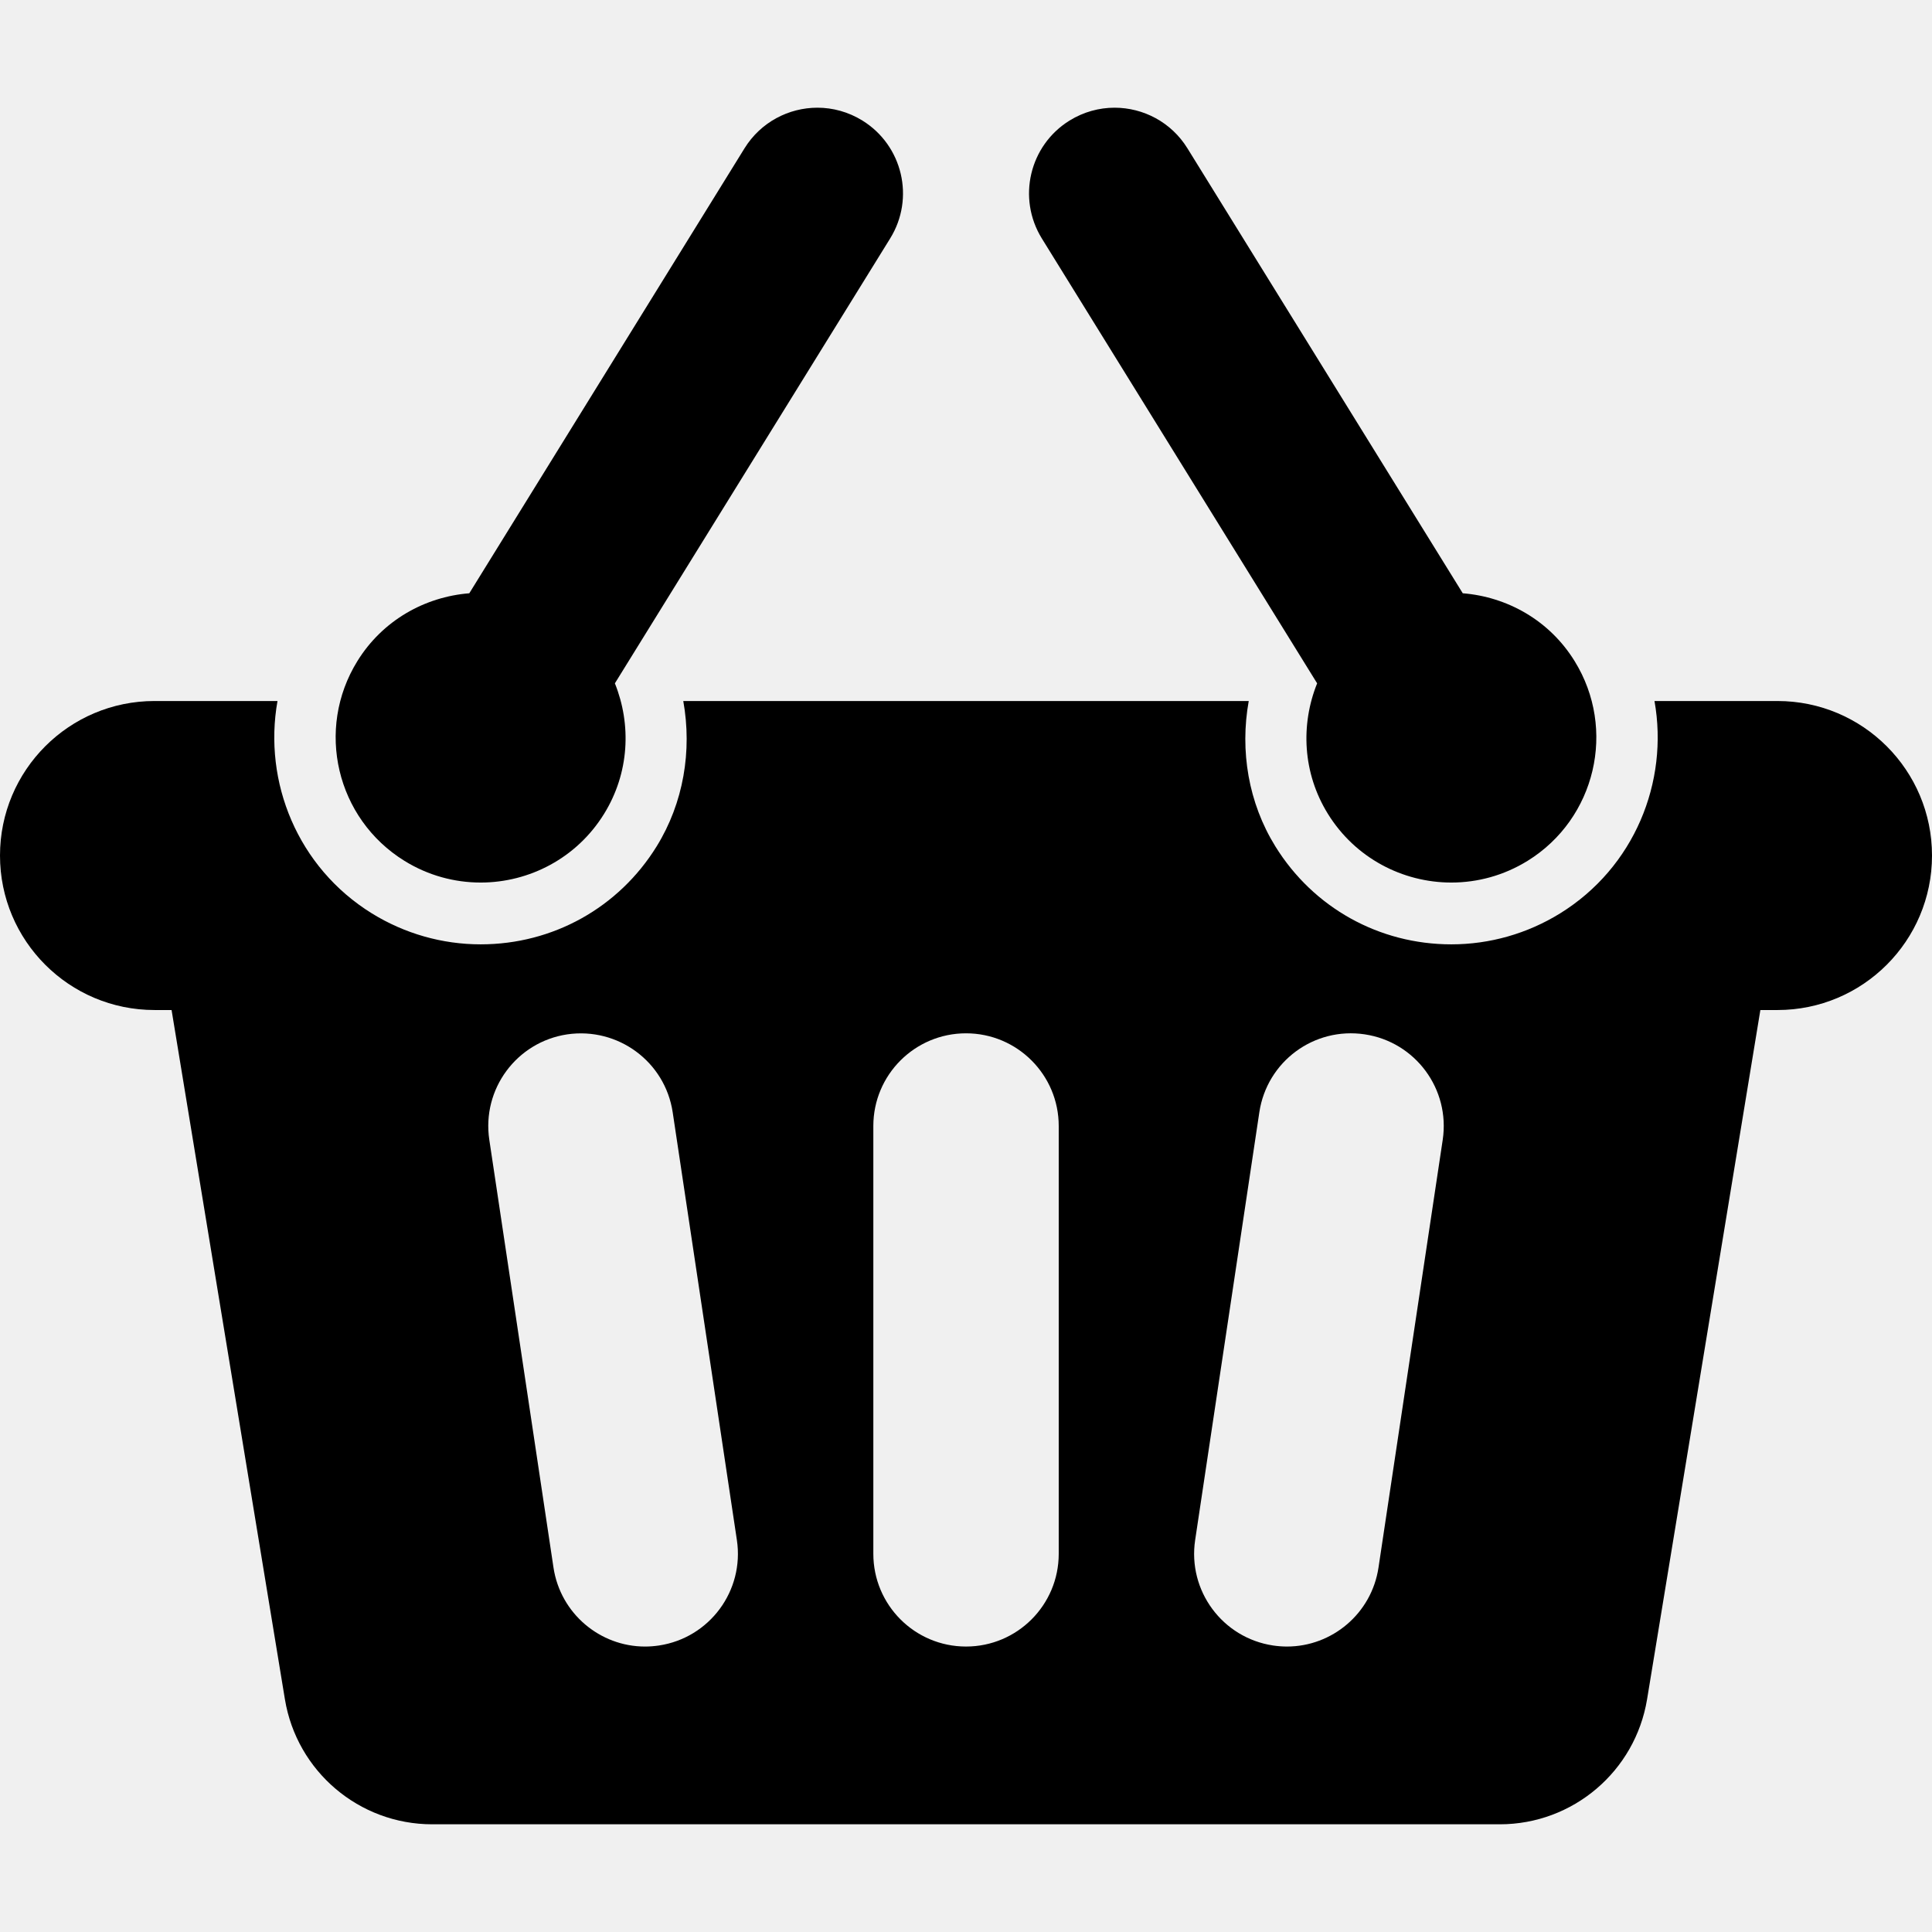
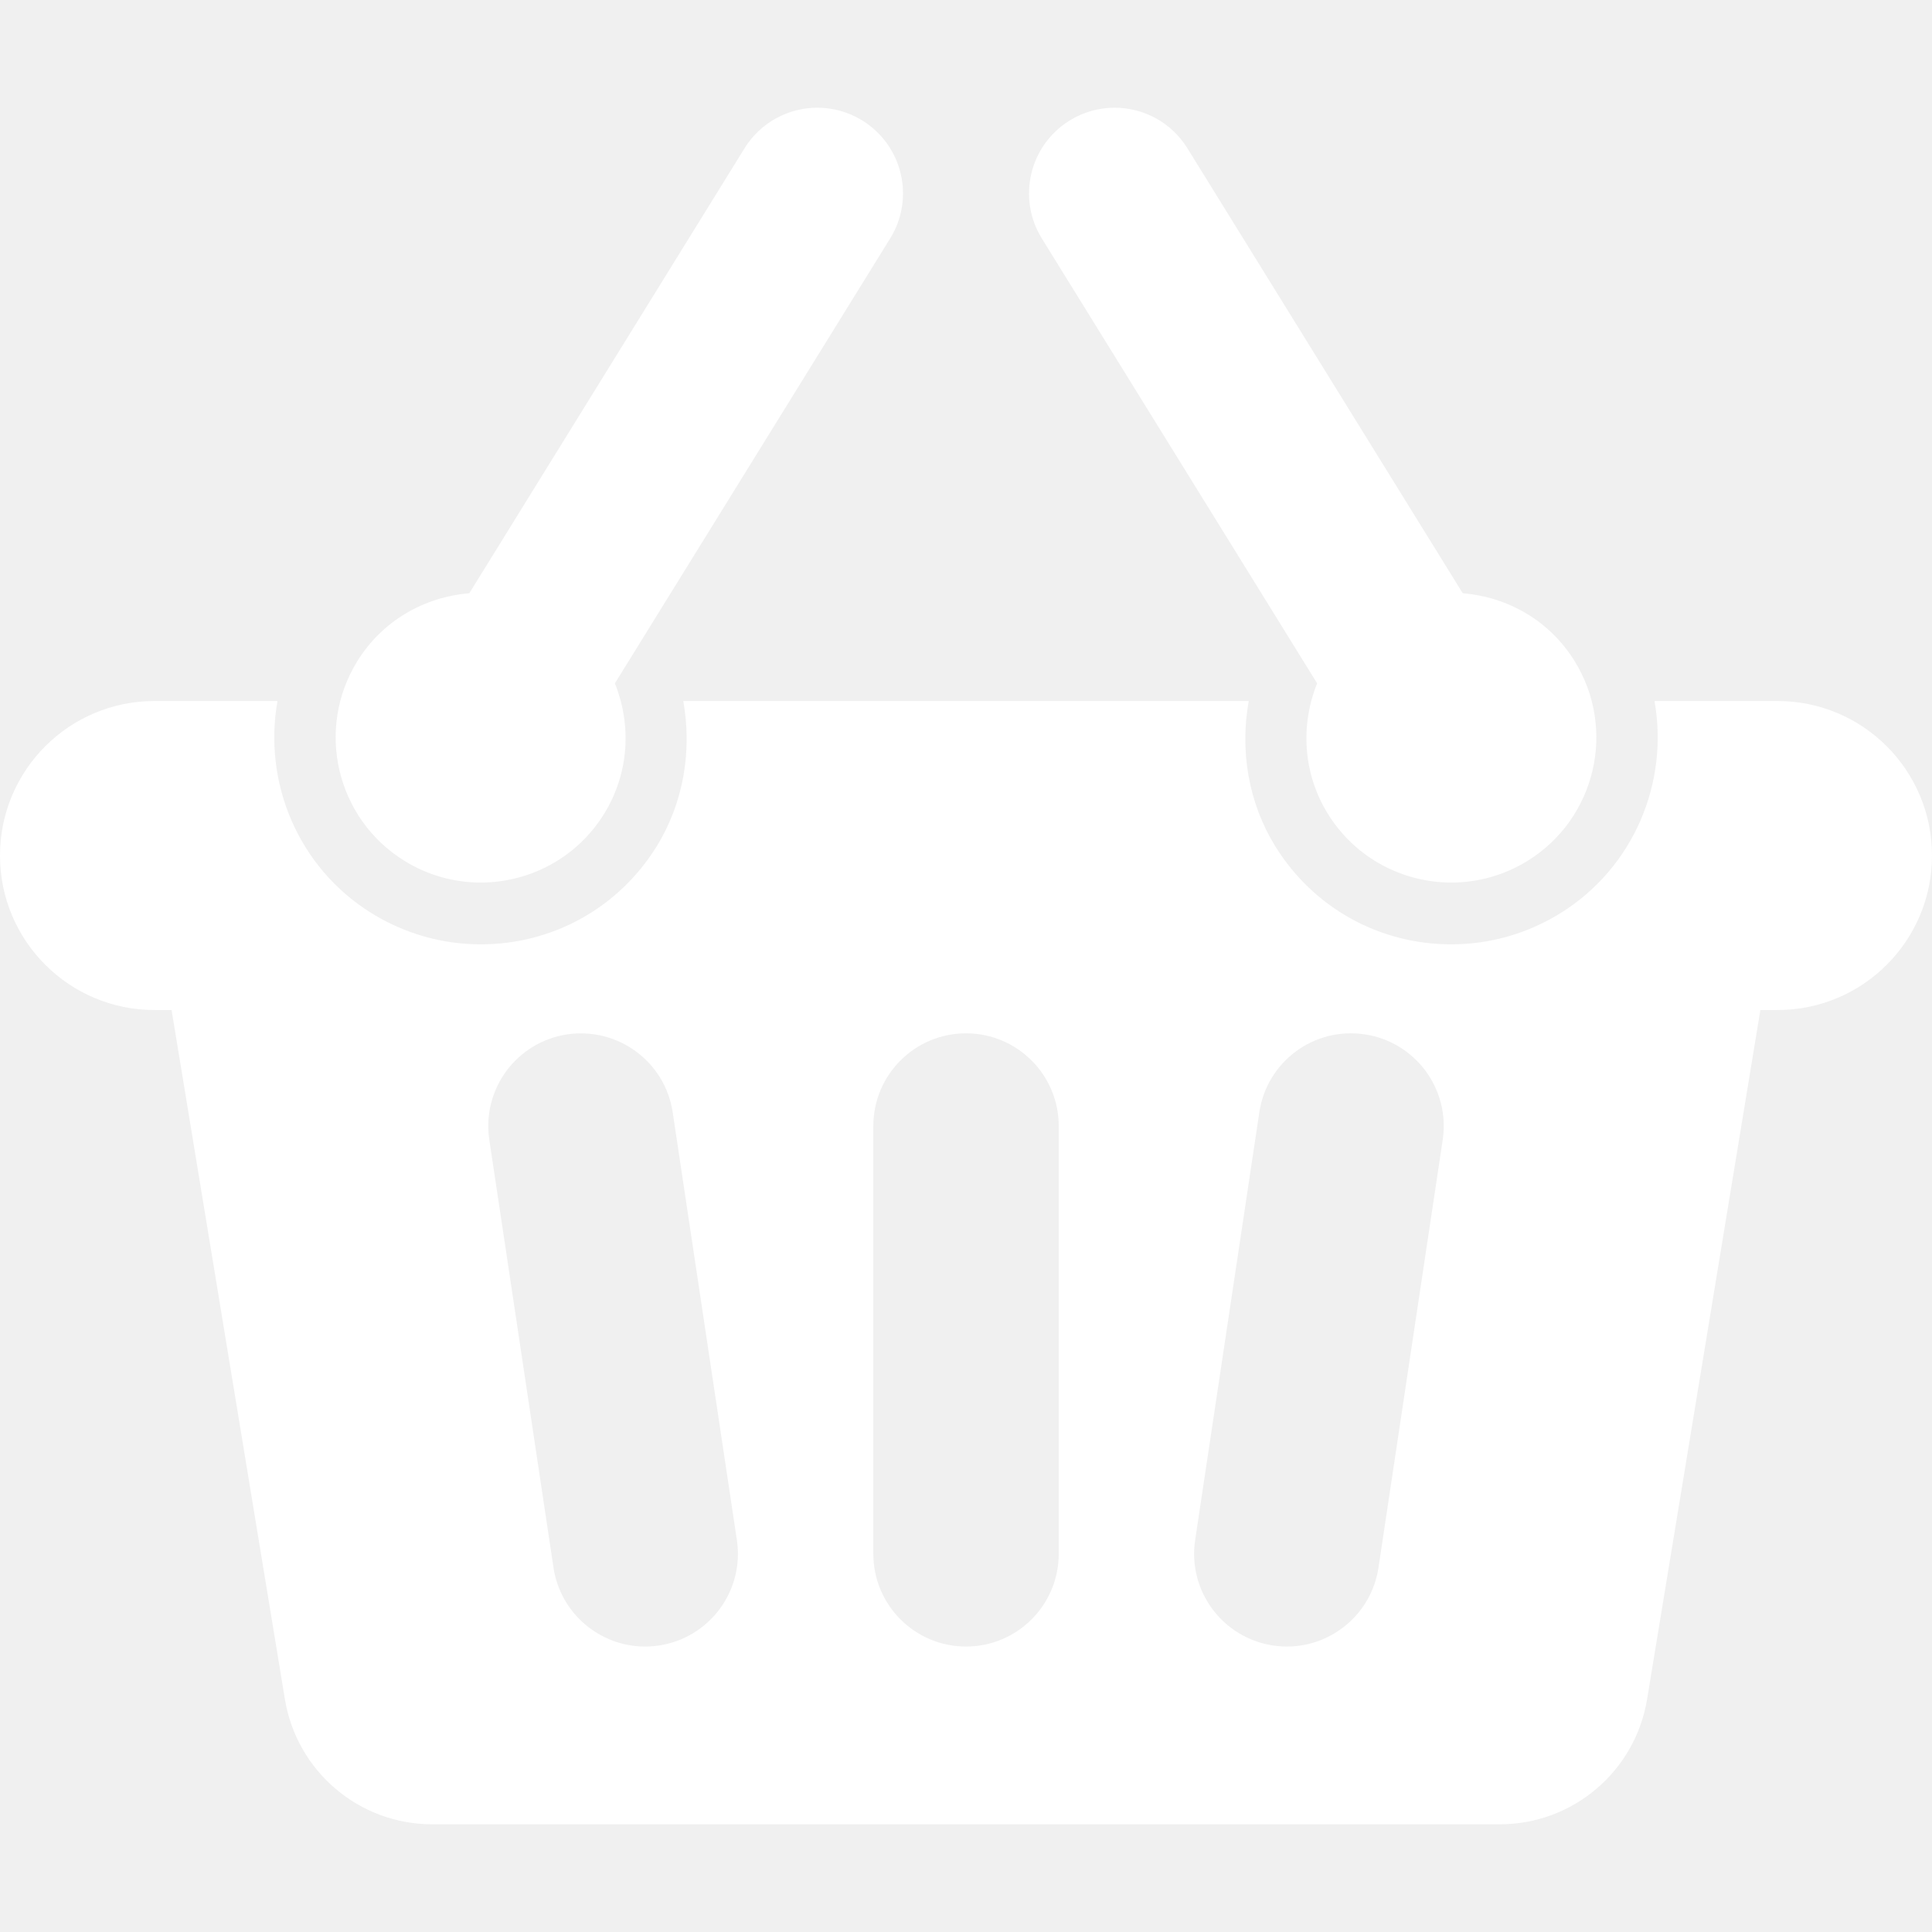
- <svg xmlns="http://www.w3.org/2000/svg" version="1.1" id="Capa_1" x="0px" y="0px" width="490.875px" height="490.875px" viewBox="0 0 490.875 490.875" style="enable-background:new 0 0 490.875 490.875;" xml:space="preserve">
+ <svg xmlns="http://www.w3.org/2000/svg" version="1.1" id="Capa_1" x="0px" y="0px" width="25px" height="25px" fill="#fff" viewBox="0 0 490.875 490.875" style="enable-background:new 0 0 490.875 490.875;" xml:space="preserve">
  <g>
    <g>
      <g>
        <path d="M451.611,178.111h-31.244c3.668,20.593-5.14,42.301-23.979,53.957c-8.325,5.146-17.877,7.869-27.635,7.869     c-18.359,0-35.082-9.312-44.729-24.912c-6.822-11.033-9.033-24.246-6.75-36.915h-143.67c2.273,12.669,0.063,25.881-6.758,36.922     c-9.639,15.592-26.362,24.904-44.721,24.904c-9.765,0-19.316-2.723-27.646-7.869c-18.835-11.656-27.646-33.364-23.974-53.957     H39.263C17.575,178.11,0,195.685,0,217.373c0,21.676,17.575,39.25,39.263,39.25h4.331l28.793,175.116     c3.019,18.319,18.847,31.771,37.423,31.771h271.254c18.575,0,34.403-13.452,37.42-31.771l28.784-175.114h4.343     c21.686,0,39.264-17.576,39.264-39.251C490.875,195.686,473.295,178.111,451.611,178.111z M167.419,418.083     c-1.186,0.174-2.36,0.266-3.523,0.266c-11.459,0-21.503-8.391-23.269-20.069l-16.306-108.682     c-1.931-12.87,6.931-24.861,19.801-26.792c12.886-1.875,24.853,6.931,26.792,19.793l16.31,108.692     C189.155,404.157,180.289,416.151,167.419,418.083z M268.997,394.782c0,13.018-10.541,23.564-23.552,23.564     c-13.016,0-23.552-10.549-23.552-23.564V286.093c0-13.004,10.537-23.553,23.552-23.553c13.011,0,23.552,10.549,23.552,23.553     V394.782z M366.561,289.596l-16.317,108.682c-1.754,11.68-11.797,20.069-23.256,20.069c-1.168,0-2.338-0.091-3.527-0.266     c-12.869-1.931-21.732-13.926-19.801-26.792l16.307-108.692c1.938-12.87,13.857-21.732,26.791-19.794     C359.625,264.734,368.49,276.727,366.561,289.596z" />
        <path d="M102.748,218.713c6.037,3.74,12.748,5.521,19.379,5.521c12.341,0,24.407-6.199,31.362-17.464     c6.415-10.375,6.967-22.646,2.739-33.151l69.947-113.048c6.321-10.222,3.16-23.611-7.062-29.944     c-3.566-2.203-7.522-3.263-11.423-3.263c-7.286,0-14.402,3.661-18.528,10.324l-69.924,113.048     c-11.282,0.906-22.02,6.86-28.435,17.232C80.086,185.283,85.449,208.003,102.748,218.713z" />
        <path d="M334.652,173.619c-4.228,10.505-3.688,22.776,2.729,33.151c6.967,11.266,19.021,17.464,31.373,17.464     c6.629,0,13.332-1.781,19.379-5.521c17.299-10.71,22.65-33.431,11.937-50.745c-6.398-10.372-17.146-16.326-28.418-17.232     L301.7,37.688c-4.114-6.664-11.231-10.324-18.519-10.324c-3.899,0-7.855,1.06-11.427,3.263     c-10.218,6.333-13.354,19.722-7.058,29.944L334.652,173.619z" />
      </g>
    </g>
  </g>
  <g>
</g>
  <g>
</g>
  <g>
</g>
  <g>
</g>
  <g>
</g>
  <g>
</g>
  <g>
</g>
  <g>
</g>
  <g>
</g>
  <g>
</g>
  <g>
</g>
  <g>
</g>
  <g>
</g>
  <g>
</g>
  <g>
</g>
</svg>
